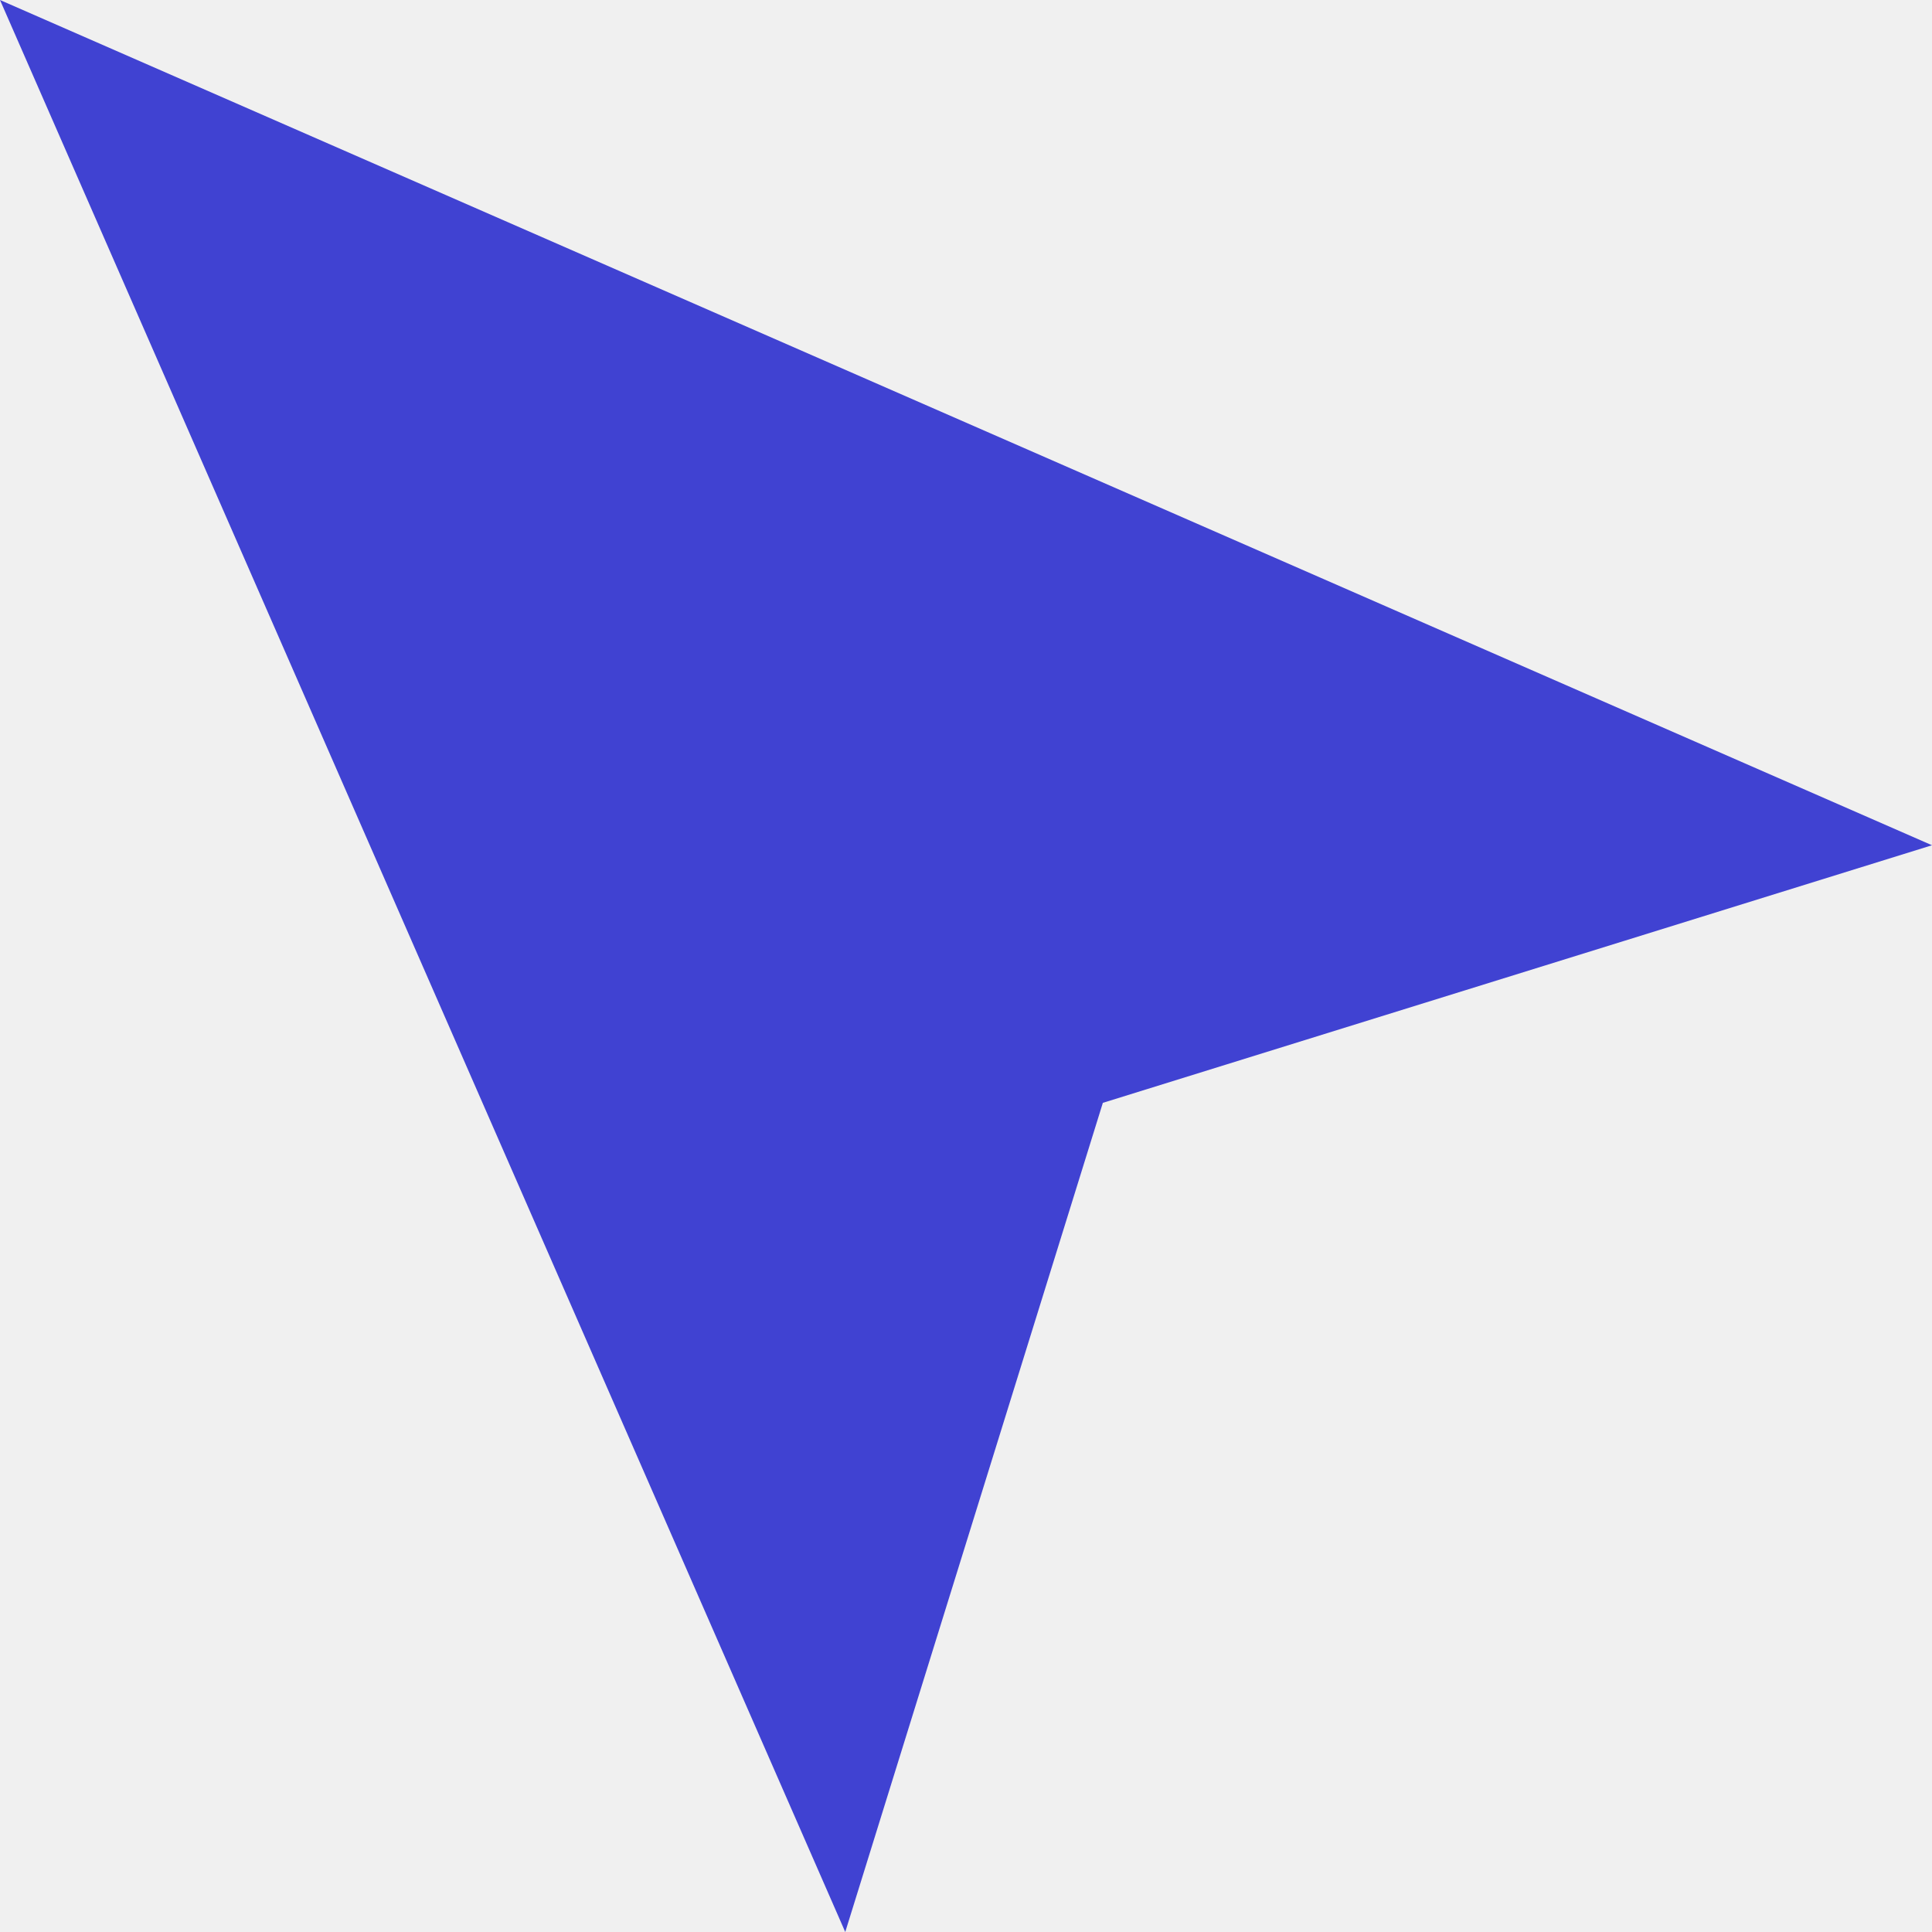
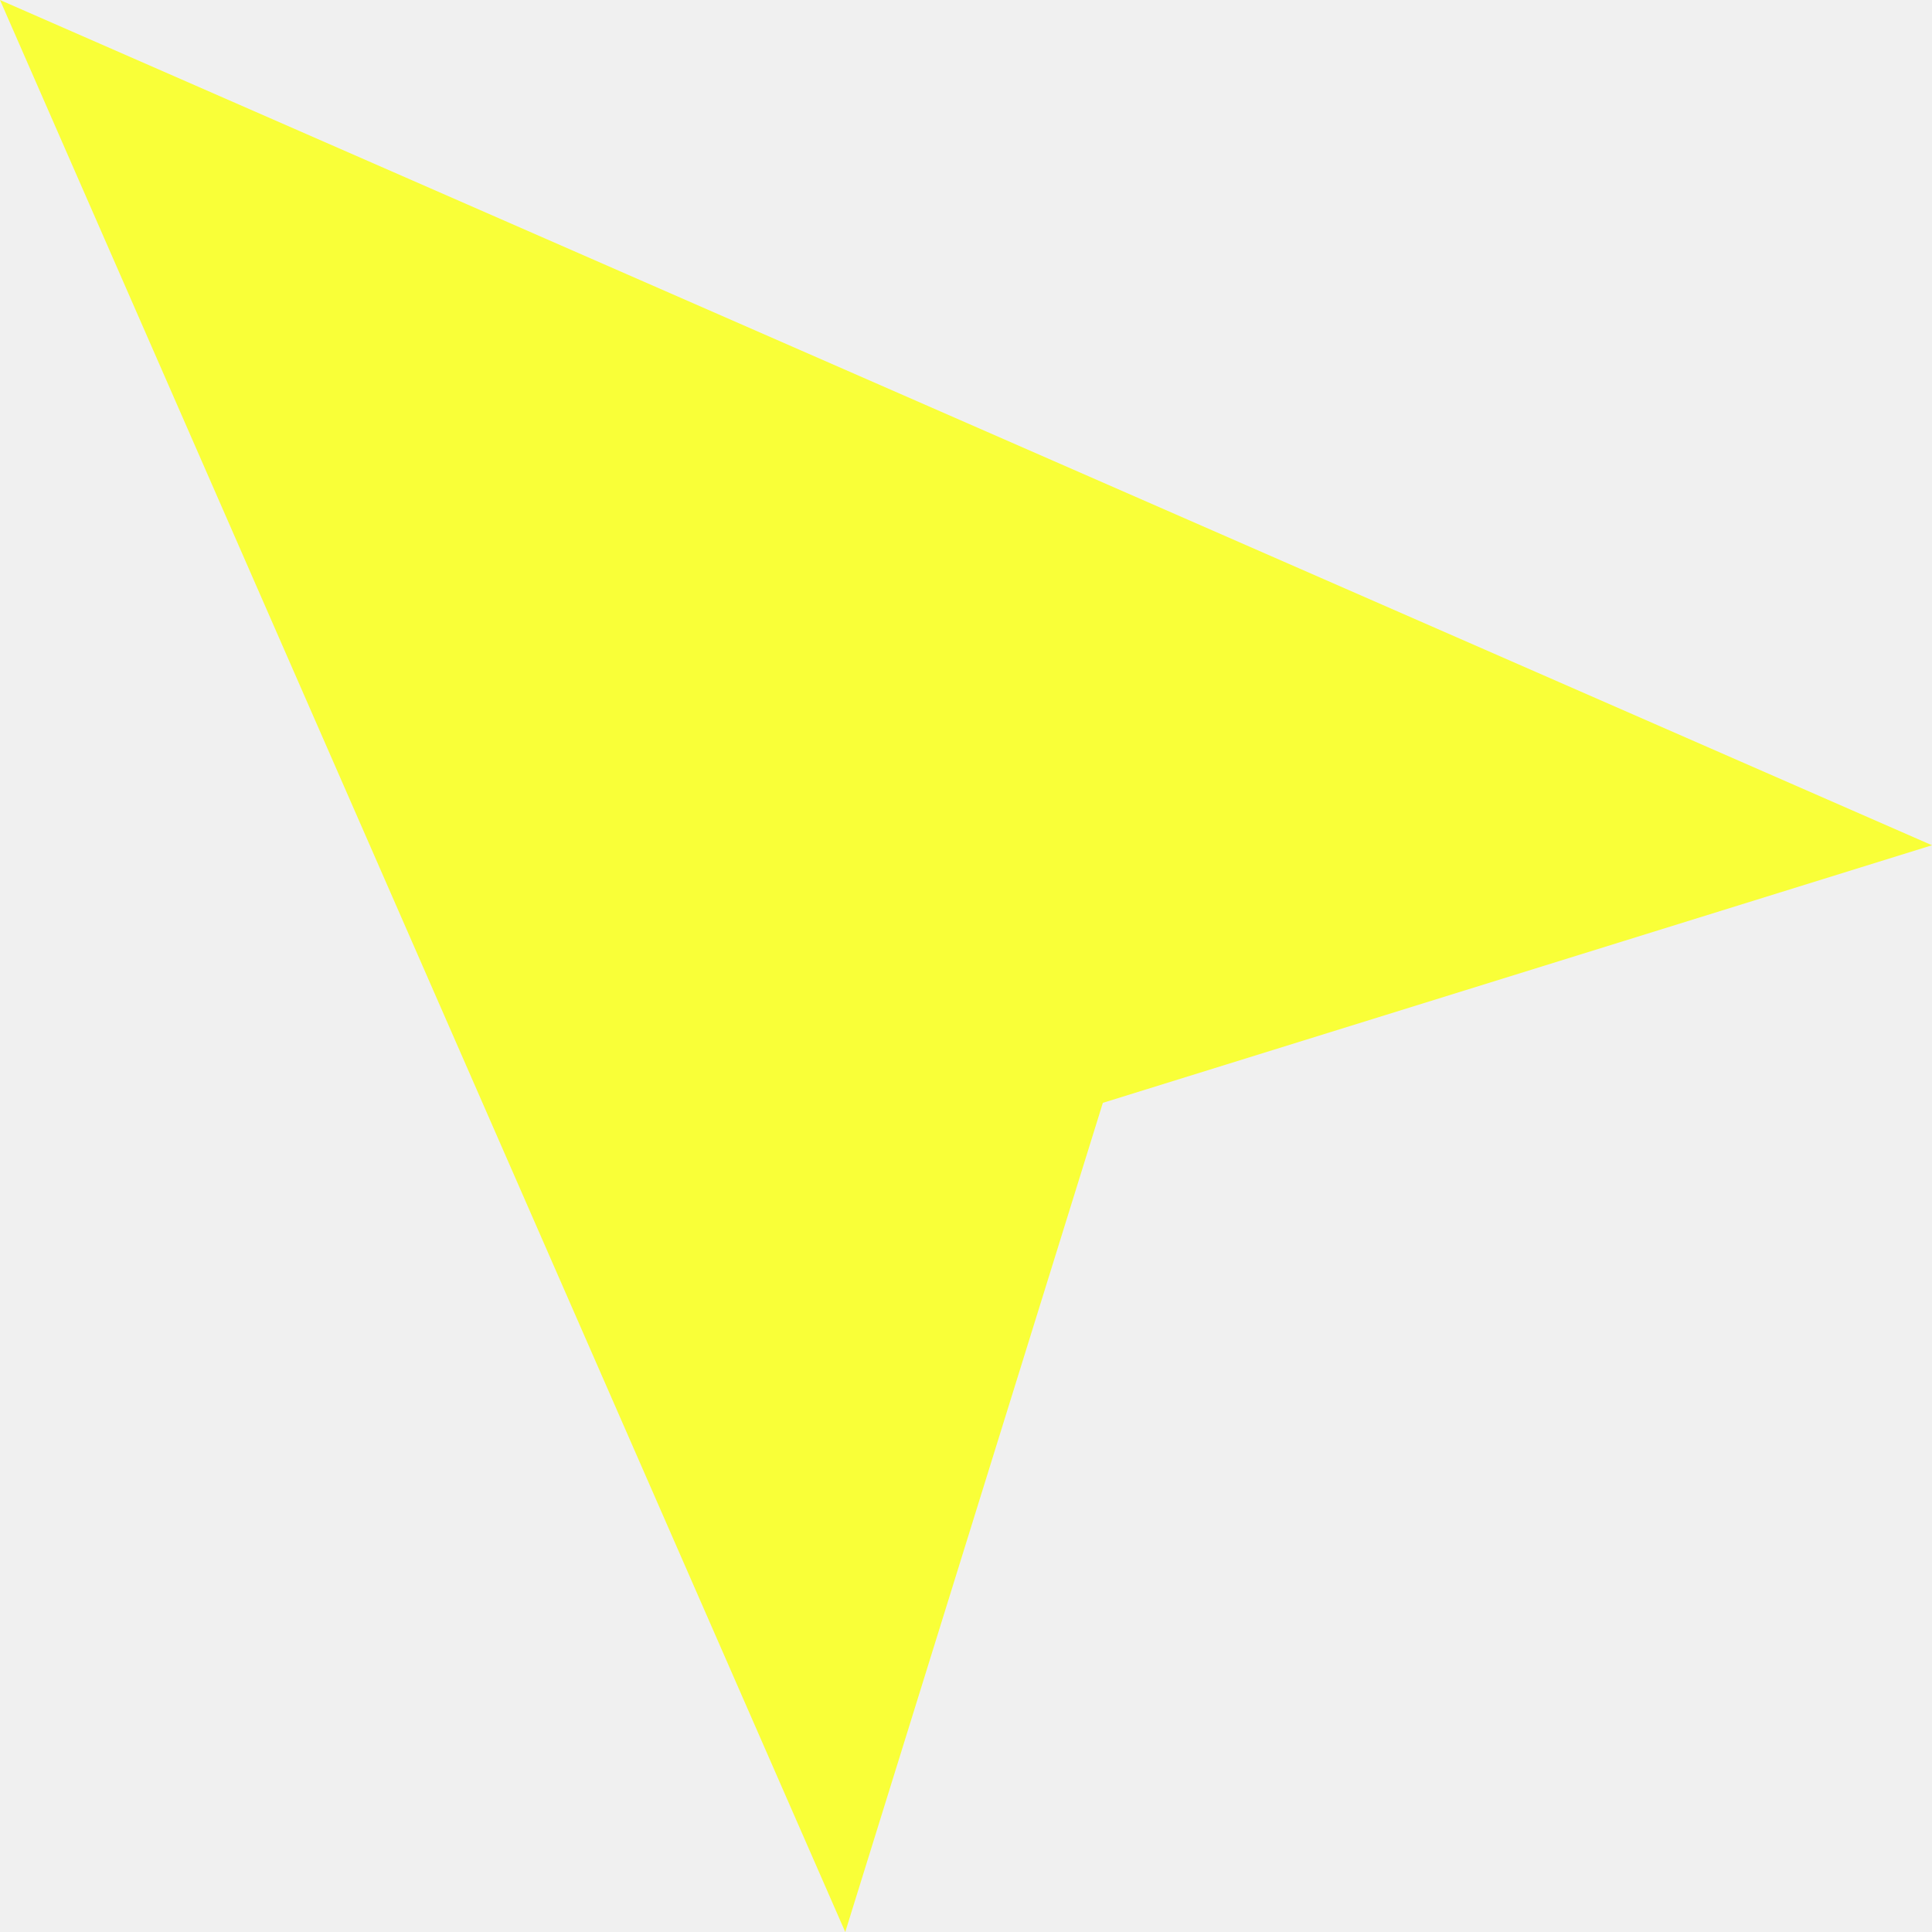
<svg xmlns="http://www.w3.org/2000/svg" preserveAspectRatio="none" overflow="visible" style="display: block;" width="24" height="24" viewBox="0 0 24 24" fill="none">
  <g id="Cursor-2--Streamline-Nova" clip-path="url(#clip0_0_46)">
-     <path id="Vector" d="M0 0L10.5 24L13.7 13.7L24 10.5L0 0Z" fill="#4042D2" />
+     <path id="Vector" d="M0 0L10.5 24L13.7 13.7L24 10.5L0 0Z" fill="#F9FF38" />
  </g>
  <defs>
    <clipPath id="clip0_0_46">
      <rect width="24" height="24" fill="white" />
    </clipPath>
  </defs>
</svg>
